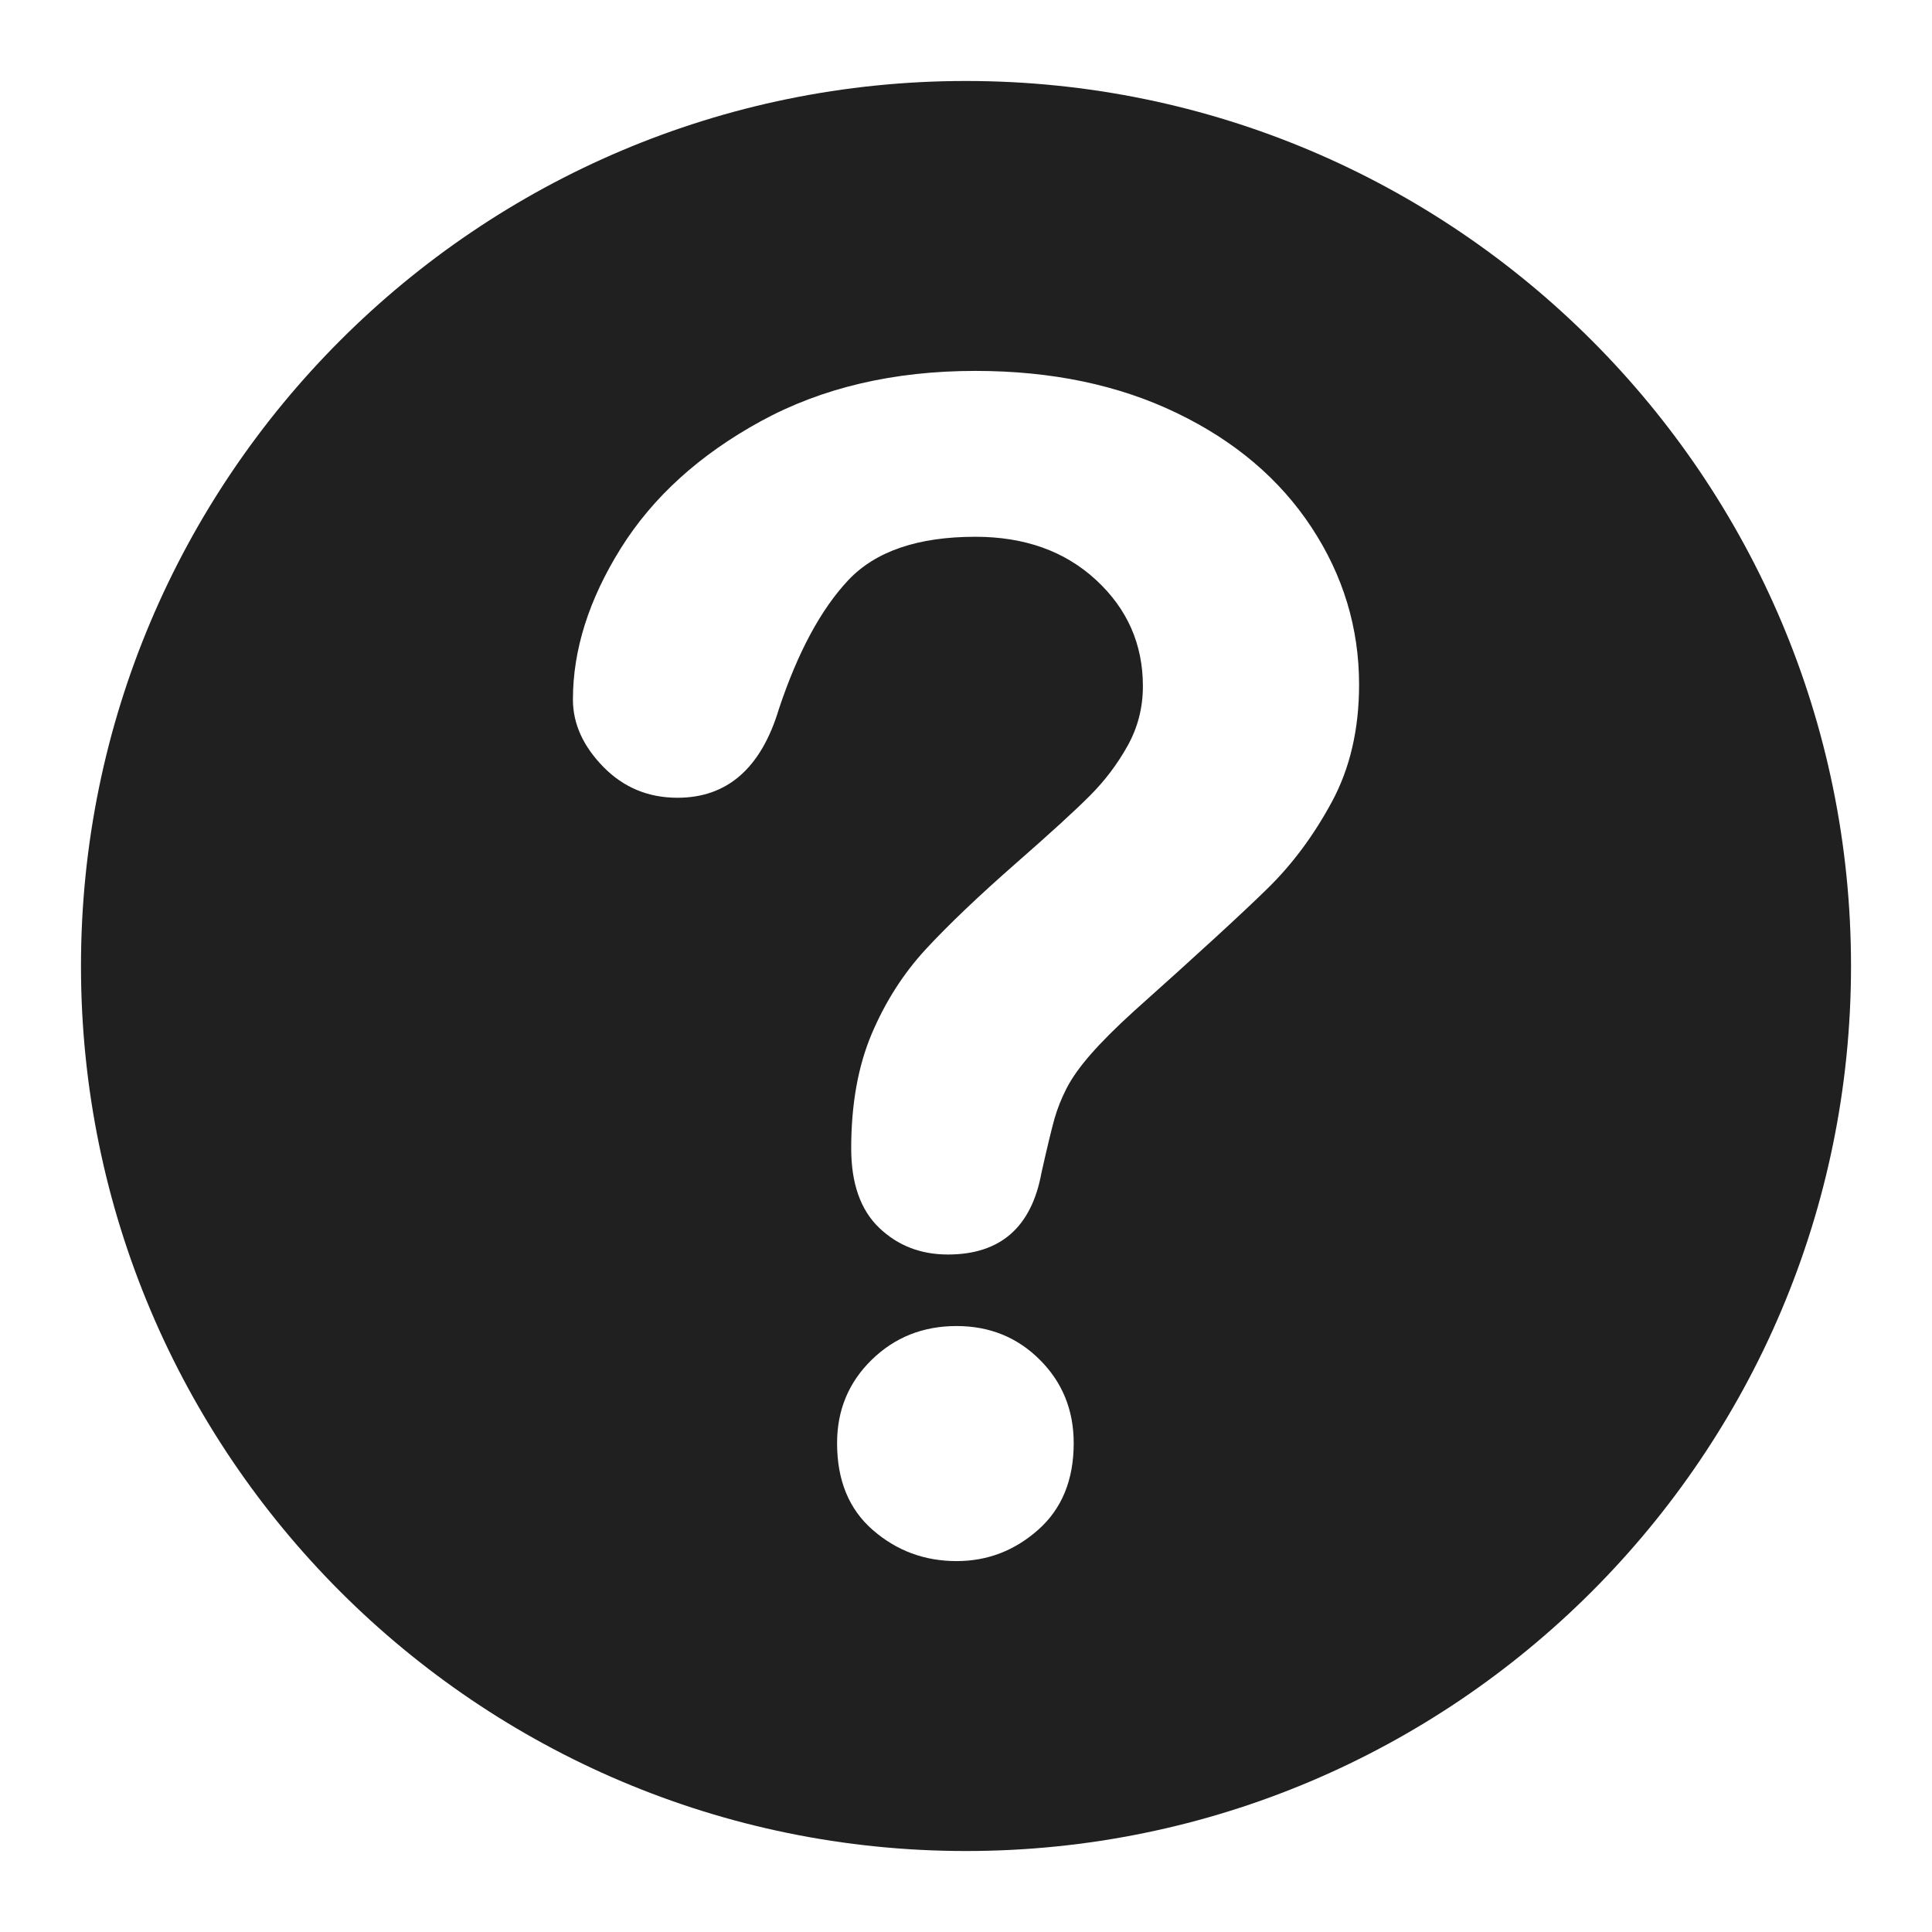
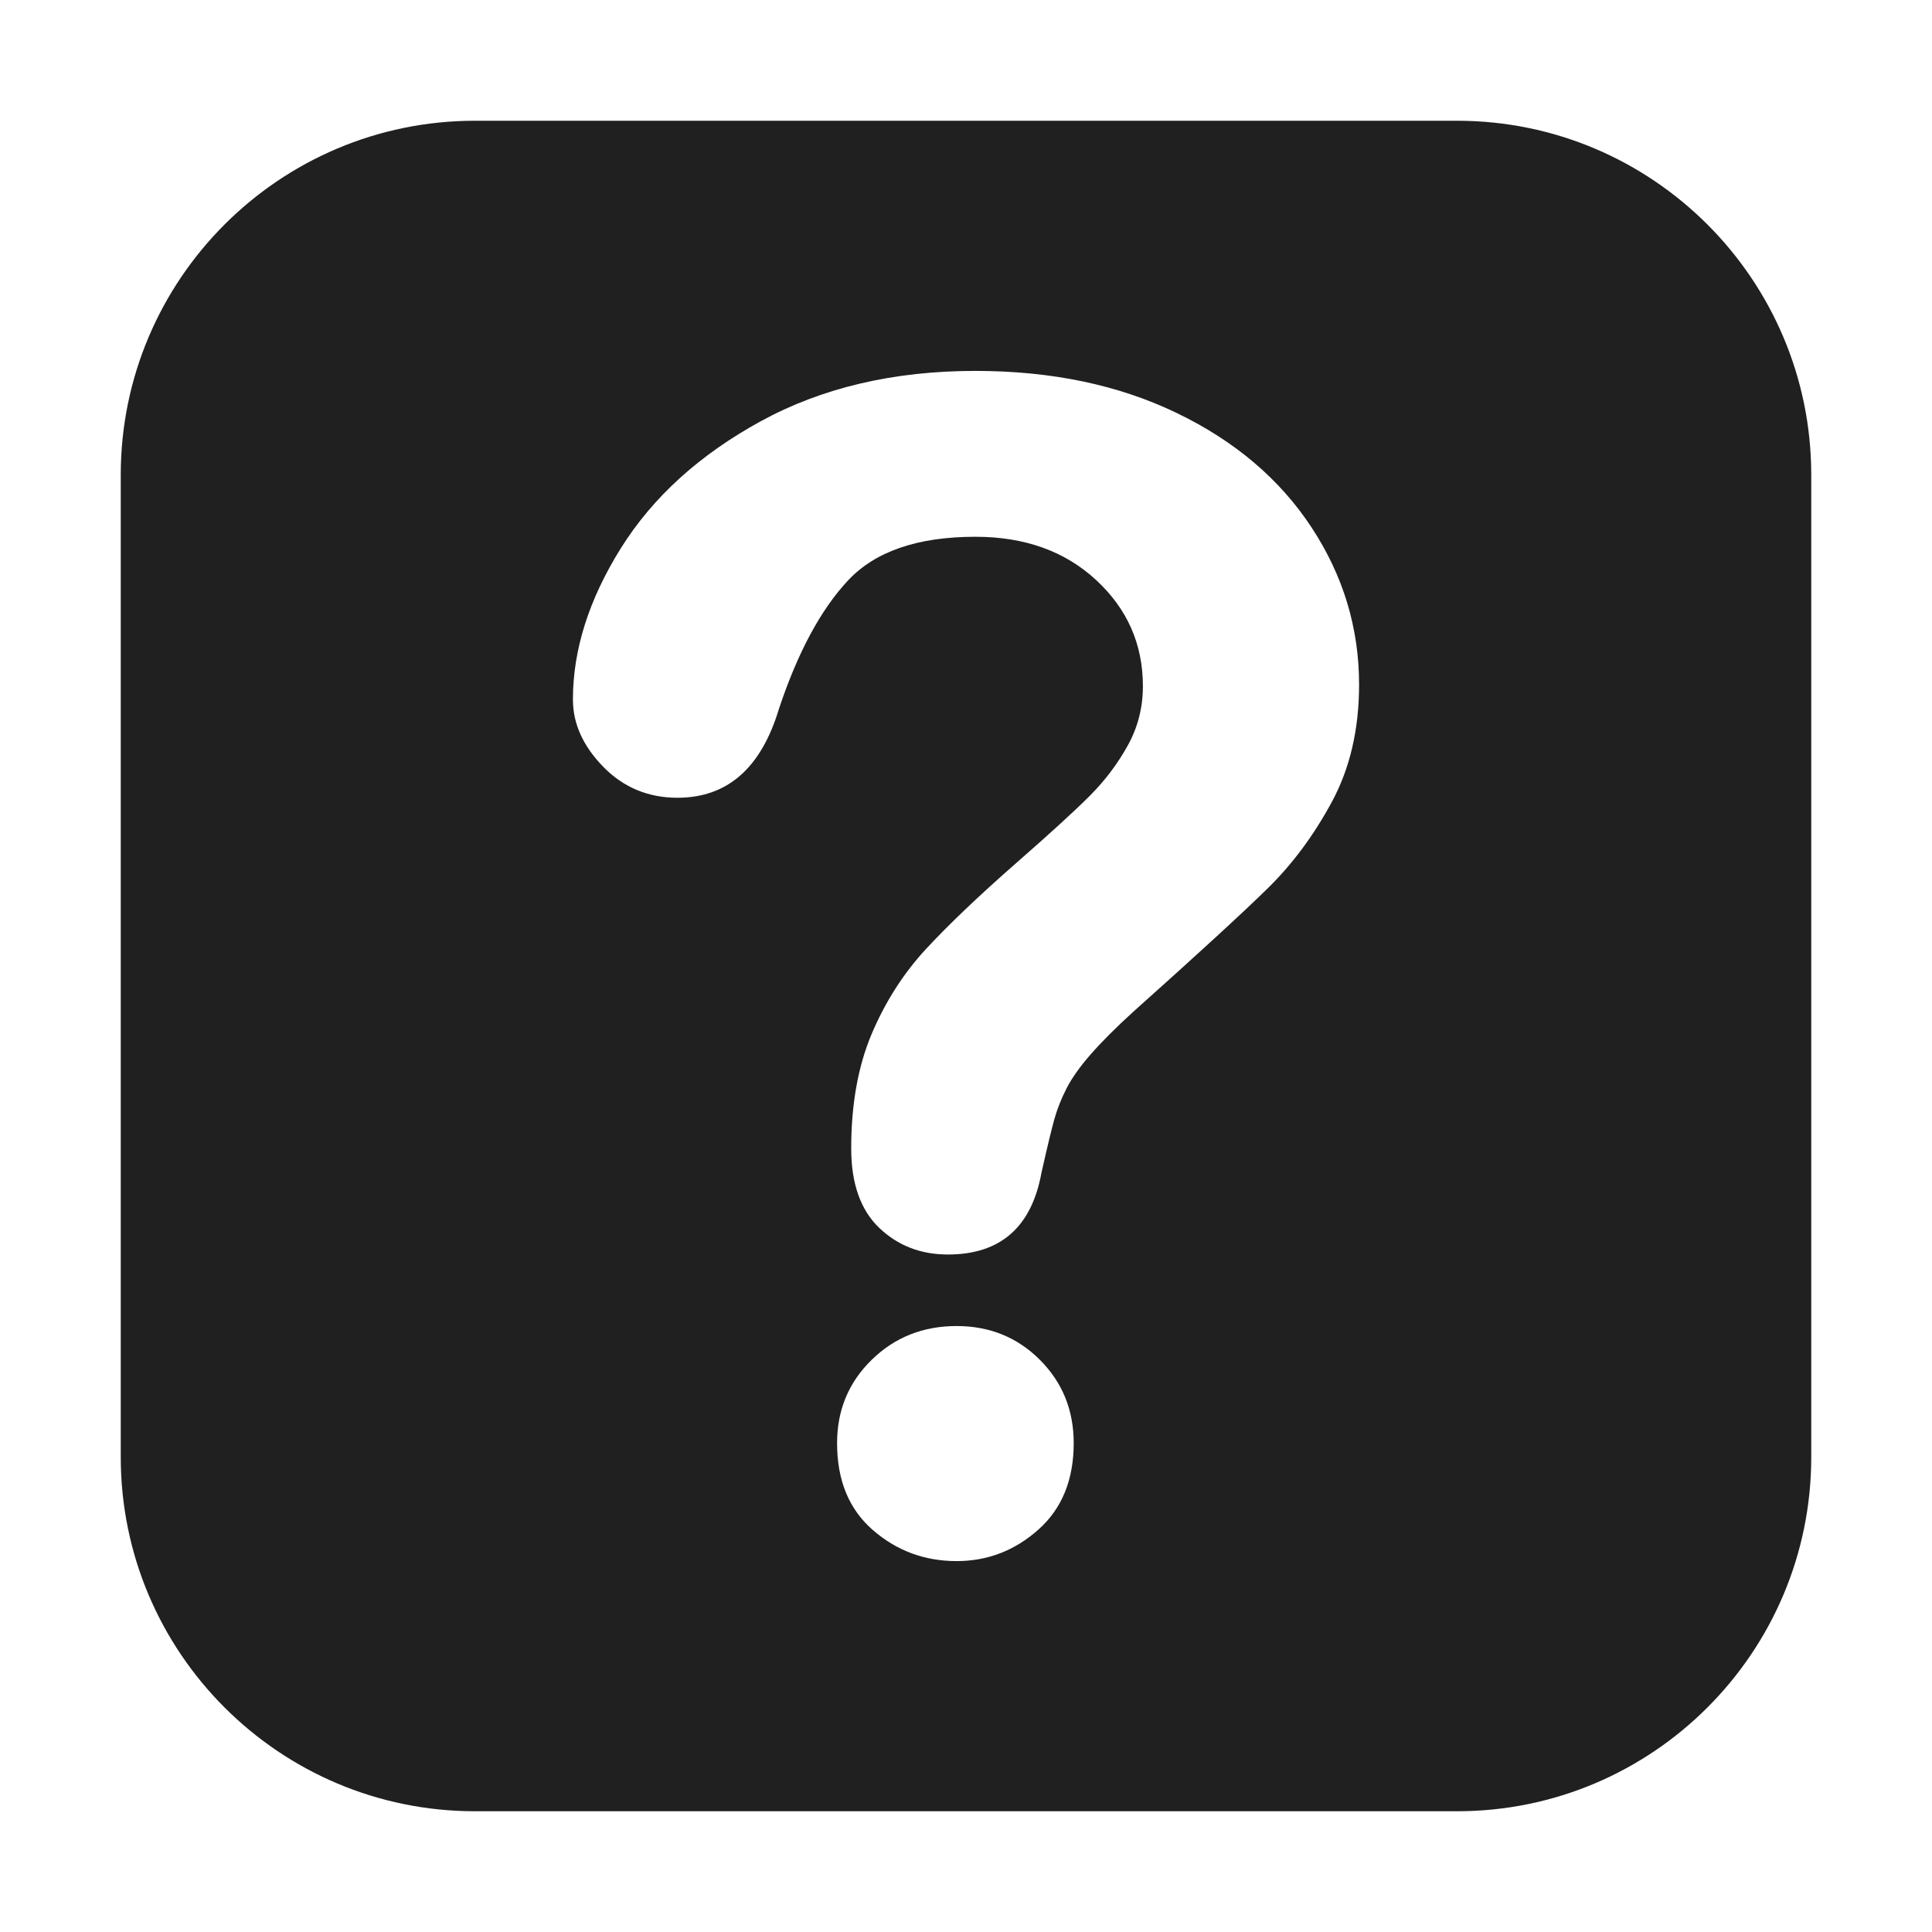
<svg xmlns="http://www.w3.org/2000/svg" width="48" height="48" version="1.1">
-   <path fill="#202020" d="M24,2.012c12.135,0 21.988,9.853 21.988,21.988c0,12.135 -9.853,21.988 -21.988,21.988c-12.135,0 -21.988,-9.853 -21.988,-21.988c0,-12.135 9.853,-21.988 21.988,-21.988Zm-9.766,15.367c0,0.599 0.251,1.156 0.752,1.67c0.502,0.514 1.117,0.771 1.846,0.771c1.237,0 2.077,-0.735 2.52,-2.207c0.468,-1.406 1.041,-2.47 1.718,-3.193c0.677,-0.723 1.732,-1.084 3.164,-1.084c1.224,0 2.224,0.358 2.998,1.074c0.775,0.716 1.163,1.595 1.163,2.637c0,0.534 -0.127,1.029 -0.381,1.484c-0.254,0.456 -0.567,0.869 -0.938,1.24c-0.371,0.372 -0.973,0.922 -1.806,1.651c-0.951,0.833 -1.706,1.553 -2.266,2.158c-0.56,0.606 -1.009,1.309 -1.348,2.109c-0.338,0.801 -0.508,1.748 -0.508,2.842c-0,0.873 0.232,1.53 0.694,1.973c0.462,0.443 1.032,0.664 1.709,0.664c1.302,0 2.077,-0.677 2.324,-2.031c0.143,-0.638 0.251,-1.084 0.322,-1.338c0.072,-0.254 0.173,-0.508 0.303,-0.762c0.13,-0.254 0.329,-0.534 0.596,-0.84c0.267,-0.306 0.621,-0.661 1.064,-1.064c1.602,-1.432 2.712,-2.451 3.33,-3.057c0.619,-0.605 1.153,-1.325 1.602,-2.158c0.449,-0.833 0.674,-1.803 0.674,-2.91c0,-1.406 -0.394,-2.709 -1.182,-3.906c-0.788,-1.198 -1.904,-2.146 -3.35,-2.842c-1.445,-0.697 -3.112,-1.045 -5,-1.045c-2.031,0 -3.808,0.417 -5.332,1.25c-1.523,0.833 -2.682,1.885 -3.476,3.154c-0.794,1.27 -1.192,2.523 -1.192,3.76Zm9.532,21.406c0.768,0 1.445,-0.26 2.031,-0.781c0.586,-0.521 0.879,-1.237 0.879,-2.149c-0,-0.82 -0.28,-1.51 -0.84,-2.07c-0.56,-0.56 -1.25,-0.84 -2.07,-0.84c-0.834,0 -1.537,0.28 -2.11,0.84c-0.573,0.56 -0.859,1.25 -0.859,2.07c-0,0.925 0.296,1.644 0.889,2.159c0.592,0.514 1.285,0.771 2.08,0.771Z" />
+   <path fill="#202020" d="M45,11.8l0,24.4c0,4.857 -3.943,8.8 -8.8,8.8l-24.4,0c-4.857,0 -8.8,-3.943 -8.8,-8.8l0,-24.4c0,-4.857 3.943,-8.8 8.8,-8.8l24.4,0c4.857,0 8.8,3.943 8.8,8.8Zm-21.234,26.985c0.768,0 1.445,-0.26 2.031,-0.781c0.586,-0.521 0.879,-1.237 0.879,-2.149c0,-0.82 -0.28,-1.51 -0.84,-2.07c-0.56,-0.56 -1.25,-0.84 -2.07,-0.84c-0.834,0 -1.537,0.28 -2.11,0.84c-0.573,0.56 -0.859,1.25 -0.859,2.07c0,0.925 0.296,1.644 0.889,2.159c0.592,0.514 1.285,0.771 2.08,0.771Zm-9.532,-21.406c0,0.599 0.251,1.156 0.752,1.67c0.502,0.514 1.117,0.771 1.846,0.771c1.237,0 2.077,-0.735 2.52,-2.207c0.468,-1.406 1.041,-2.47 1.718,-3.193c0.677,-0.723 1.732,-1.084 3.164,-1.084c1.224,0 2.224,0.358 2.998,1.074c0.775,0.716 1.163,1.595 1.163,2.637c0,0.534 -0.127,1.029 -0.381,1.484c-0.254,0.456 -0.567,0.869 -0.938,1.24c-0.371,0.372 -0.973,0.922 -1.806,1.651c-0.951,0.833 -1.706,1.553 -2.266,2.158c-0.56,0.606 -1.009,1.309 -1.348,2.109c-0.338,0.801 -0.508,1.748 -0.508,2.842c0,0.873 0.232,1.53 0.694,1.973c0.462,0.443 1.032,0.664 1.709,0.664c1.302,0 2.077,-0.677 2.324,-2.031c0.143,-0.638 0.251,-1.084 0.322,-1.338c0.072,-0.254 0.173,-0.508 0.303,-0.762c0.13,-0.254 0.329,-0.534 0.596,-0.84c0.267,-0.306 0.621,-0.661 1.064,-1.064c1.602,-1.432 2.712,-2.451 3.33,-3.057c0.619,-0.605 1.153,-1.325 1.602,-2.158c0.449,-0.833 0.674,-1.803 0.674,-2.91c0,-1.406 -0.394,-2.709 -1.182,-3.906c-0.788,-1.198 -1.904,-2.146 -3.35,-2.842c-1.445,-0.697 -3.112,-1.045 -5,-1.045c-2.031,0 -3.808,0.417 -5.332,1.25c-1.523,0.833 -2.682,1.885 -3.476,3.154c-0.794,1.27 -1.192,2.523 -1.192,3.76Z" />
</svg>
